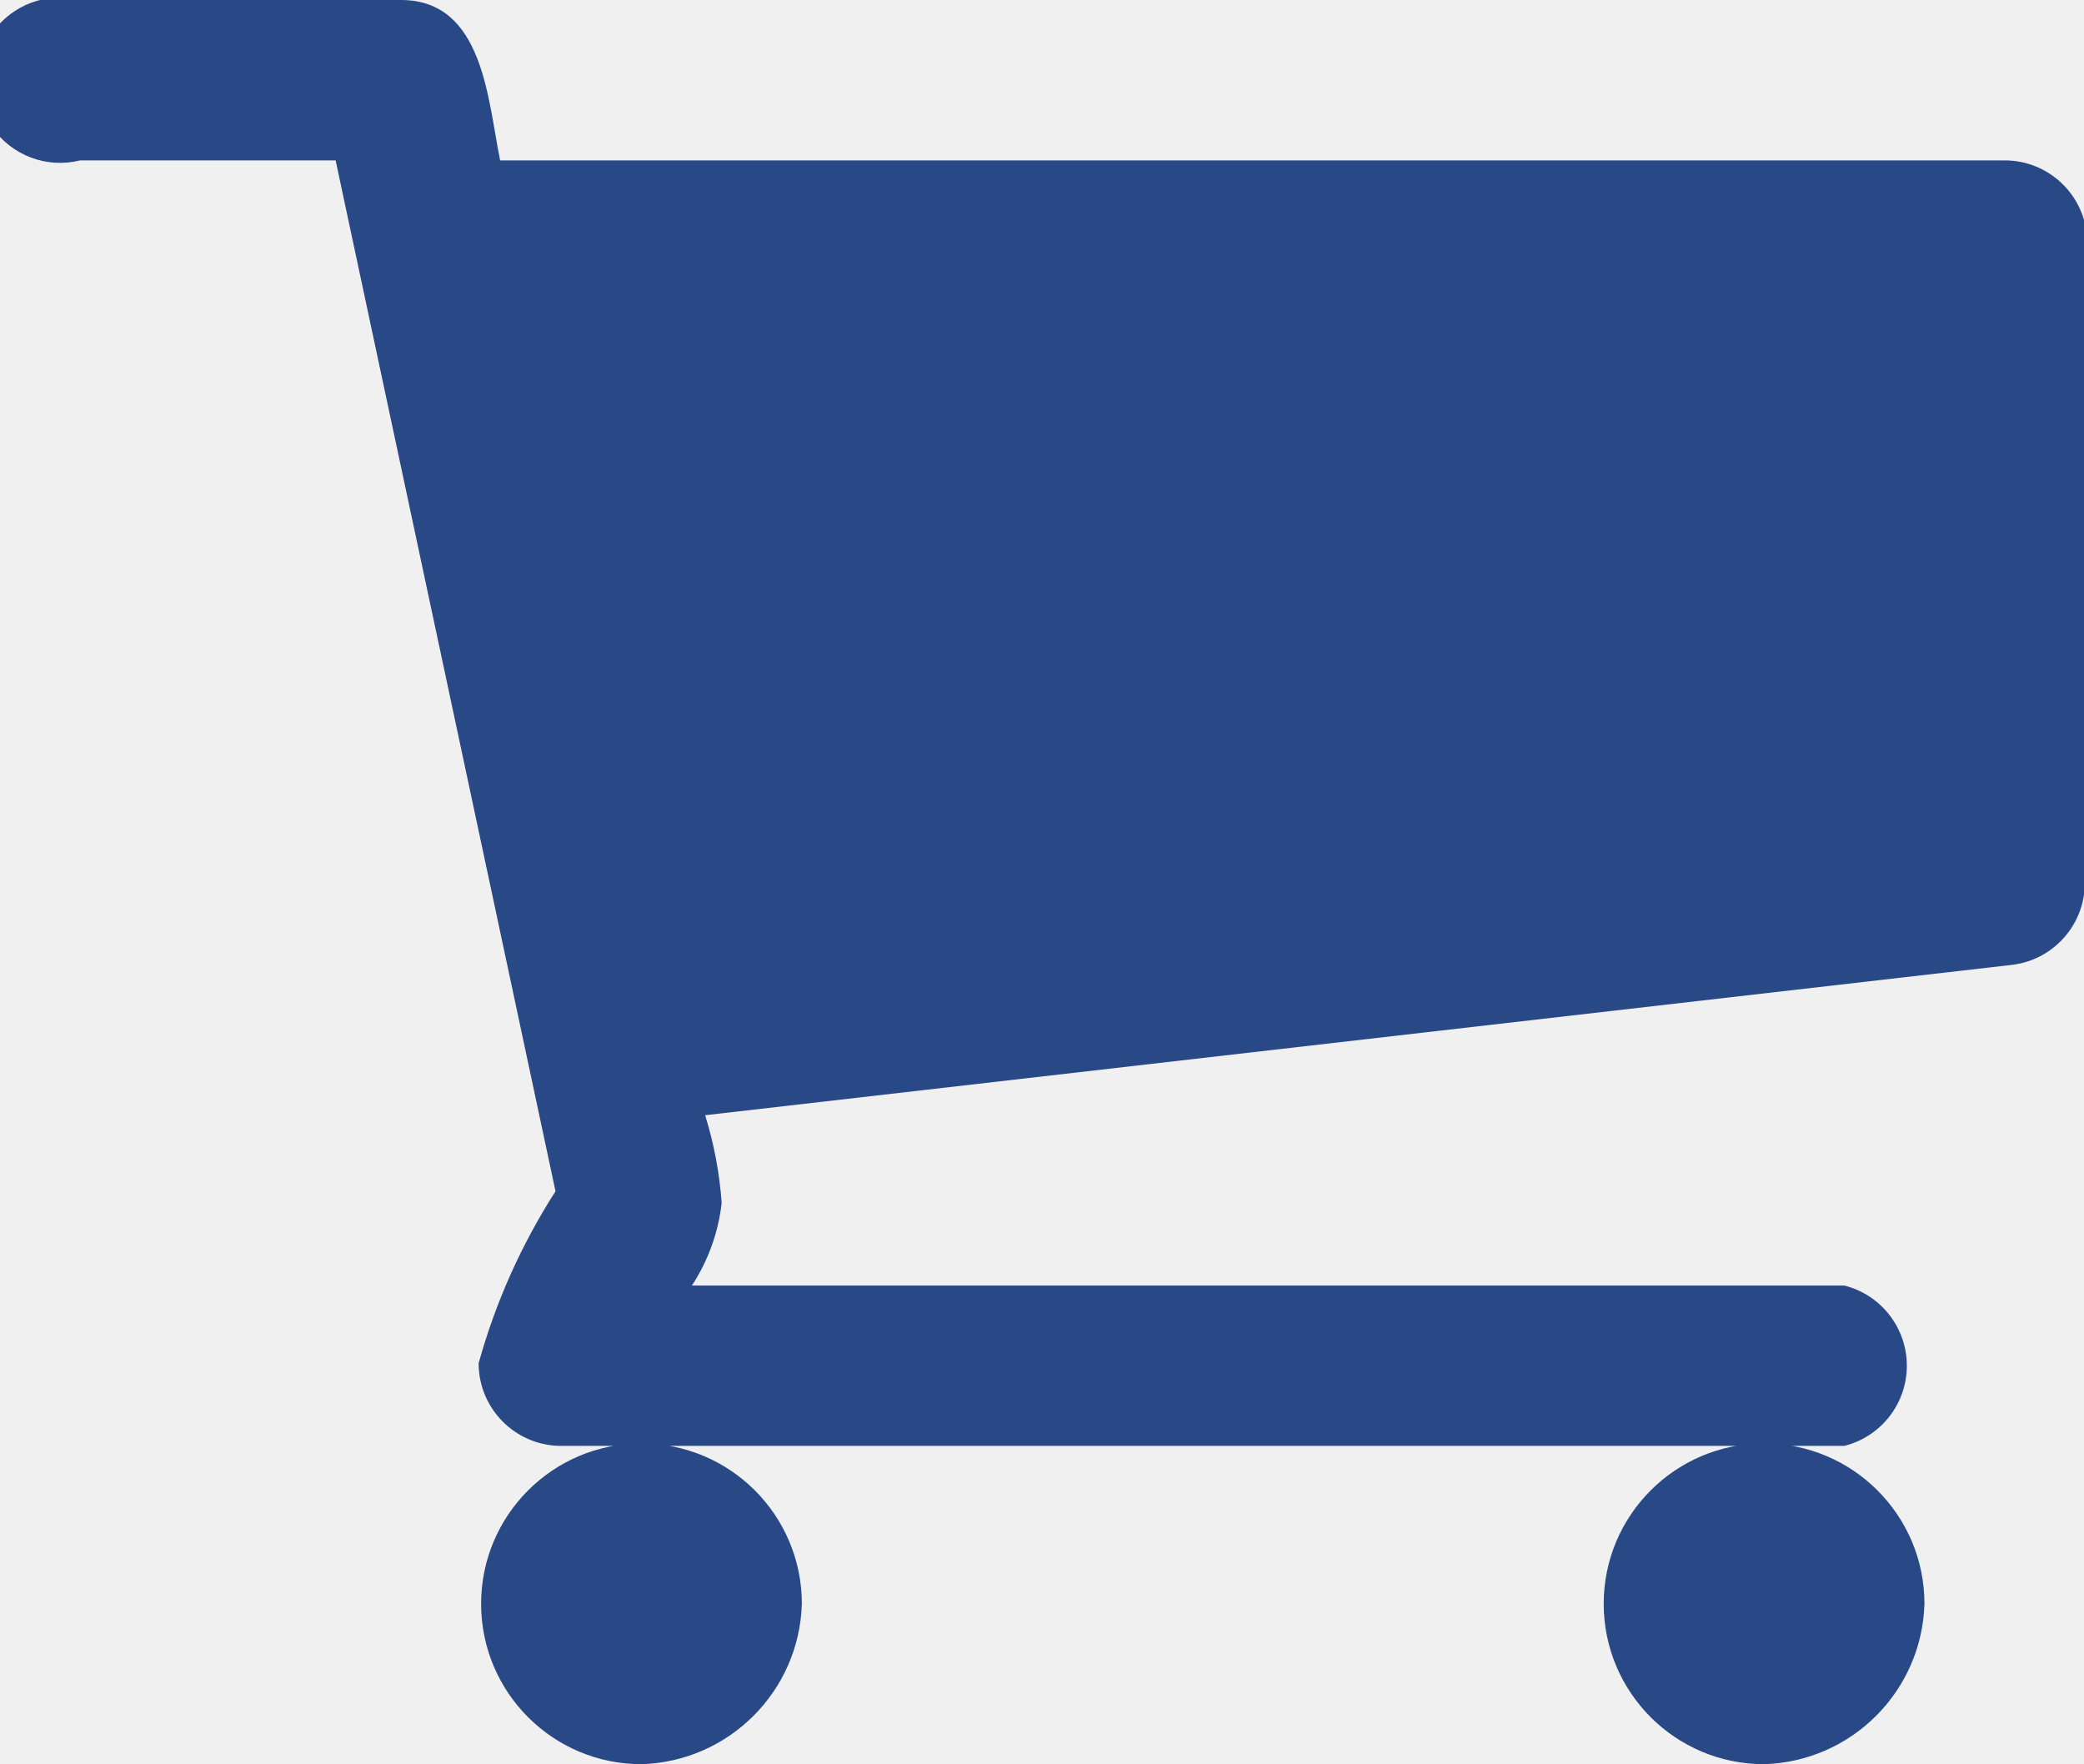
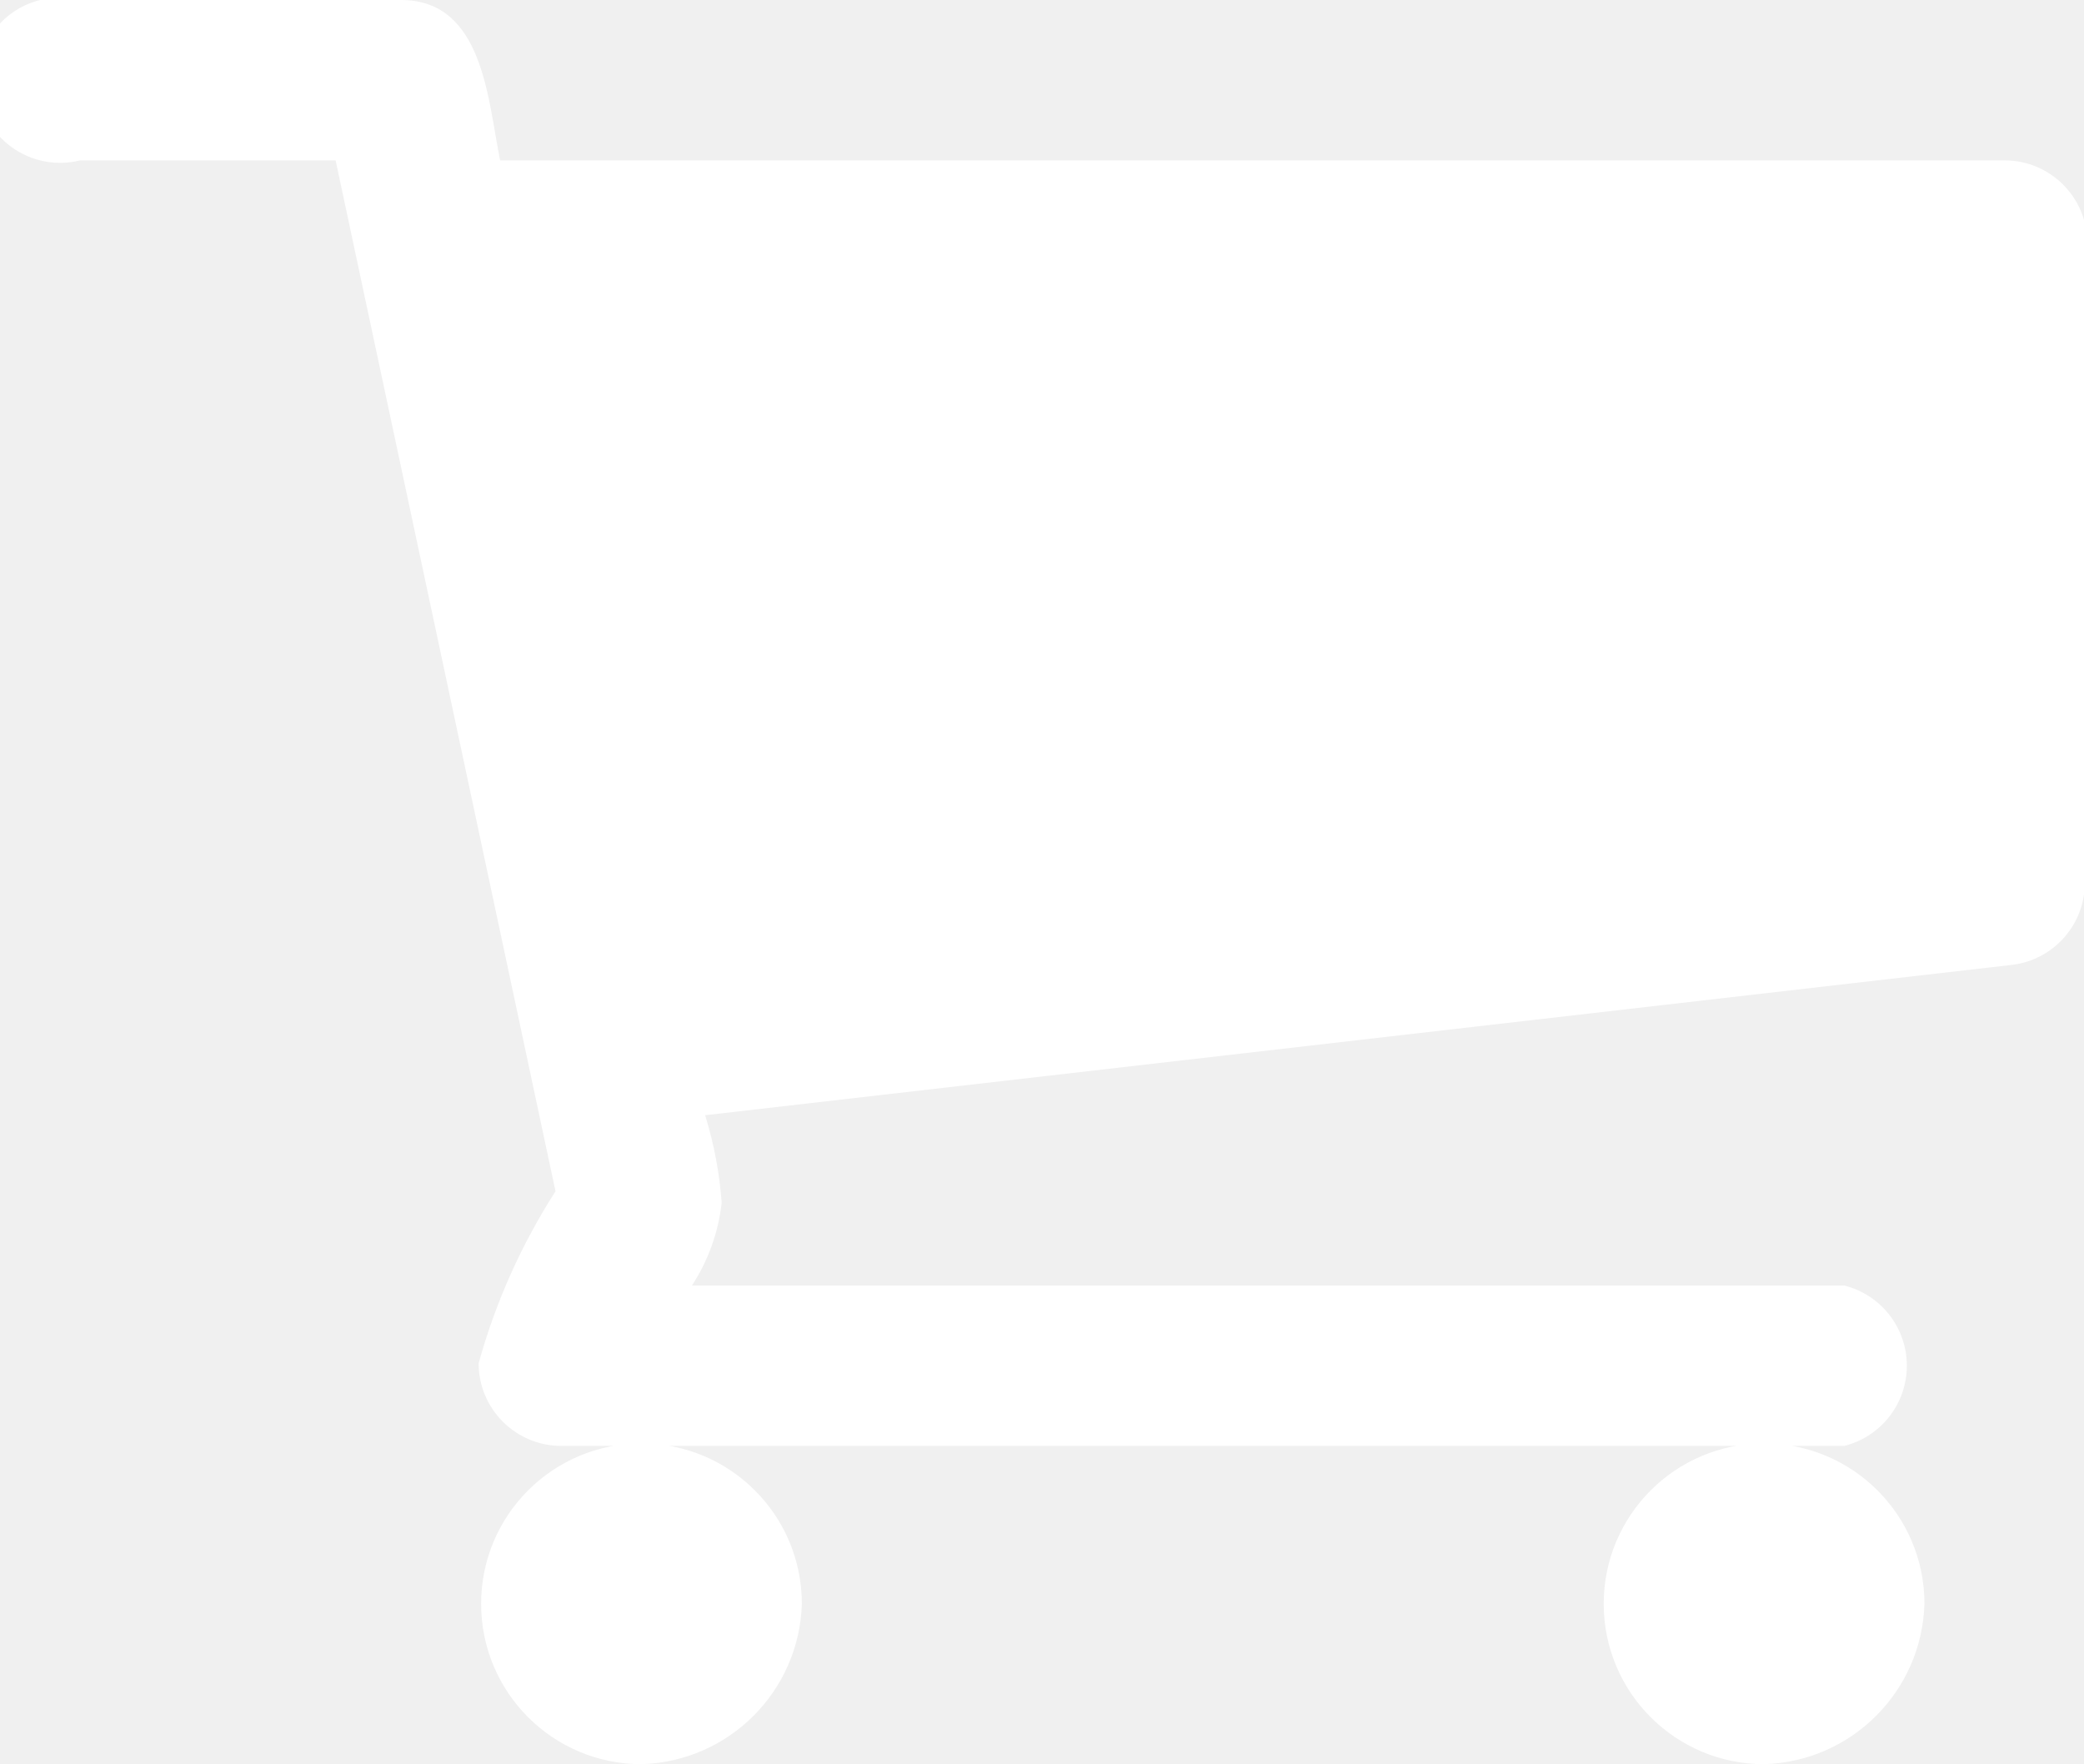
<svg xmlns="http://www.w3.org/2000/svg" data-name="Слой 1" viewBox="0 0 25.21 21.33">
-   <path fill="#294886" d="M25.22 10.67a1 1 0 0 1-.87 1L8.53 13.49a4.73 4.73 0 0 1 .2 1.06 2.29 2.29 0 0 1-.36 1h13.94a1 1 0 0 1 0 1.94H6.79a1 1 0 0 1-1-1 7.62 7.62 0 0 1 .93-2.08L4.06 1.94H.97A1 1 0 1 1 .97 0h3.88c1 0 1.05 1.21 1.2 1.94h18.2a1 1 0 0 1 1 1zM7.76 21.34A1.94 1.94 0 1 1 9.7 19.4a2 2 0 0 1-1.94 1.94zm13.58 0a1.94 1.94 0 1 1 1.94-1.94 2 2 0 0 1-1.94 1.94z" />
+   <path fill="#fff" d="M25.22 10.67a1 1 0 0 1-.87 1L8.53 13.49a4.73 4.73 0 0 1 .2 1.06 2.29 2.29 0 0 1-.36 1h13.94a1 1 0 0 1 0 1.94H6.79a1 1 0 0 1-1-1 7.62 7.62 0 0 1 .93-2.08L4.06 1.94H.97A1 1 0 1 1 .97 0h3.88c1 0 1.05 1.21 1.2 1.94h18.2a1 1 0 0 1 1 1zM7.76 21.34A1.94 1.94 0 1 1 9.7 19.4a2 2 0 0 1-1.94 1.94zm13.58 0a1.94 1.94 0 1 1 1.94-1.94 2 2 0 0 1-1.94 1.94z" />
</svg>
